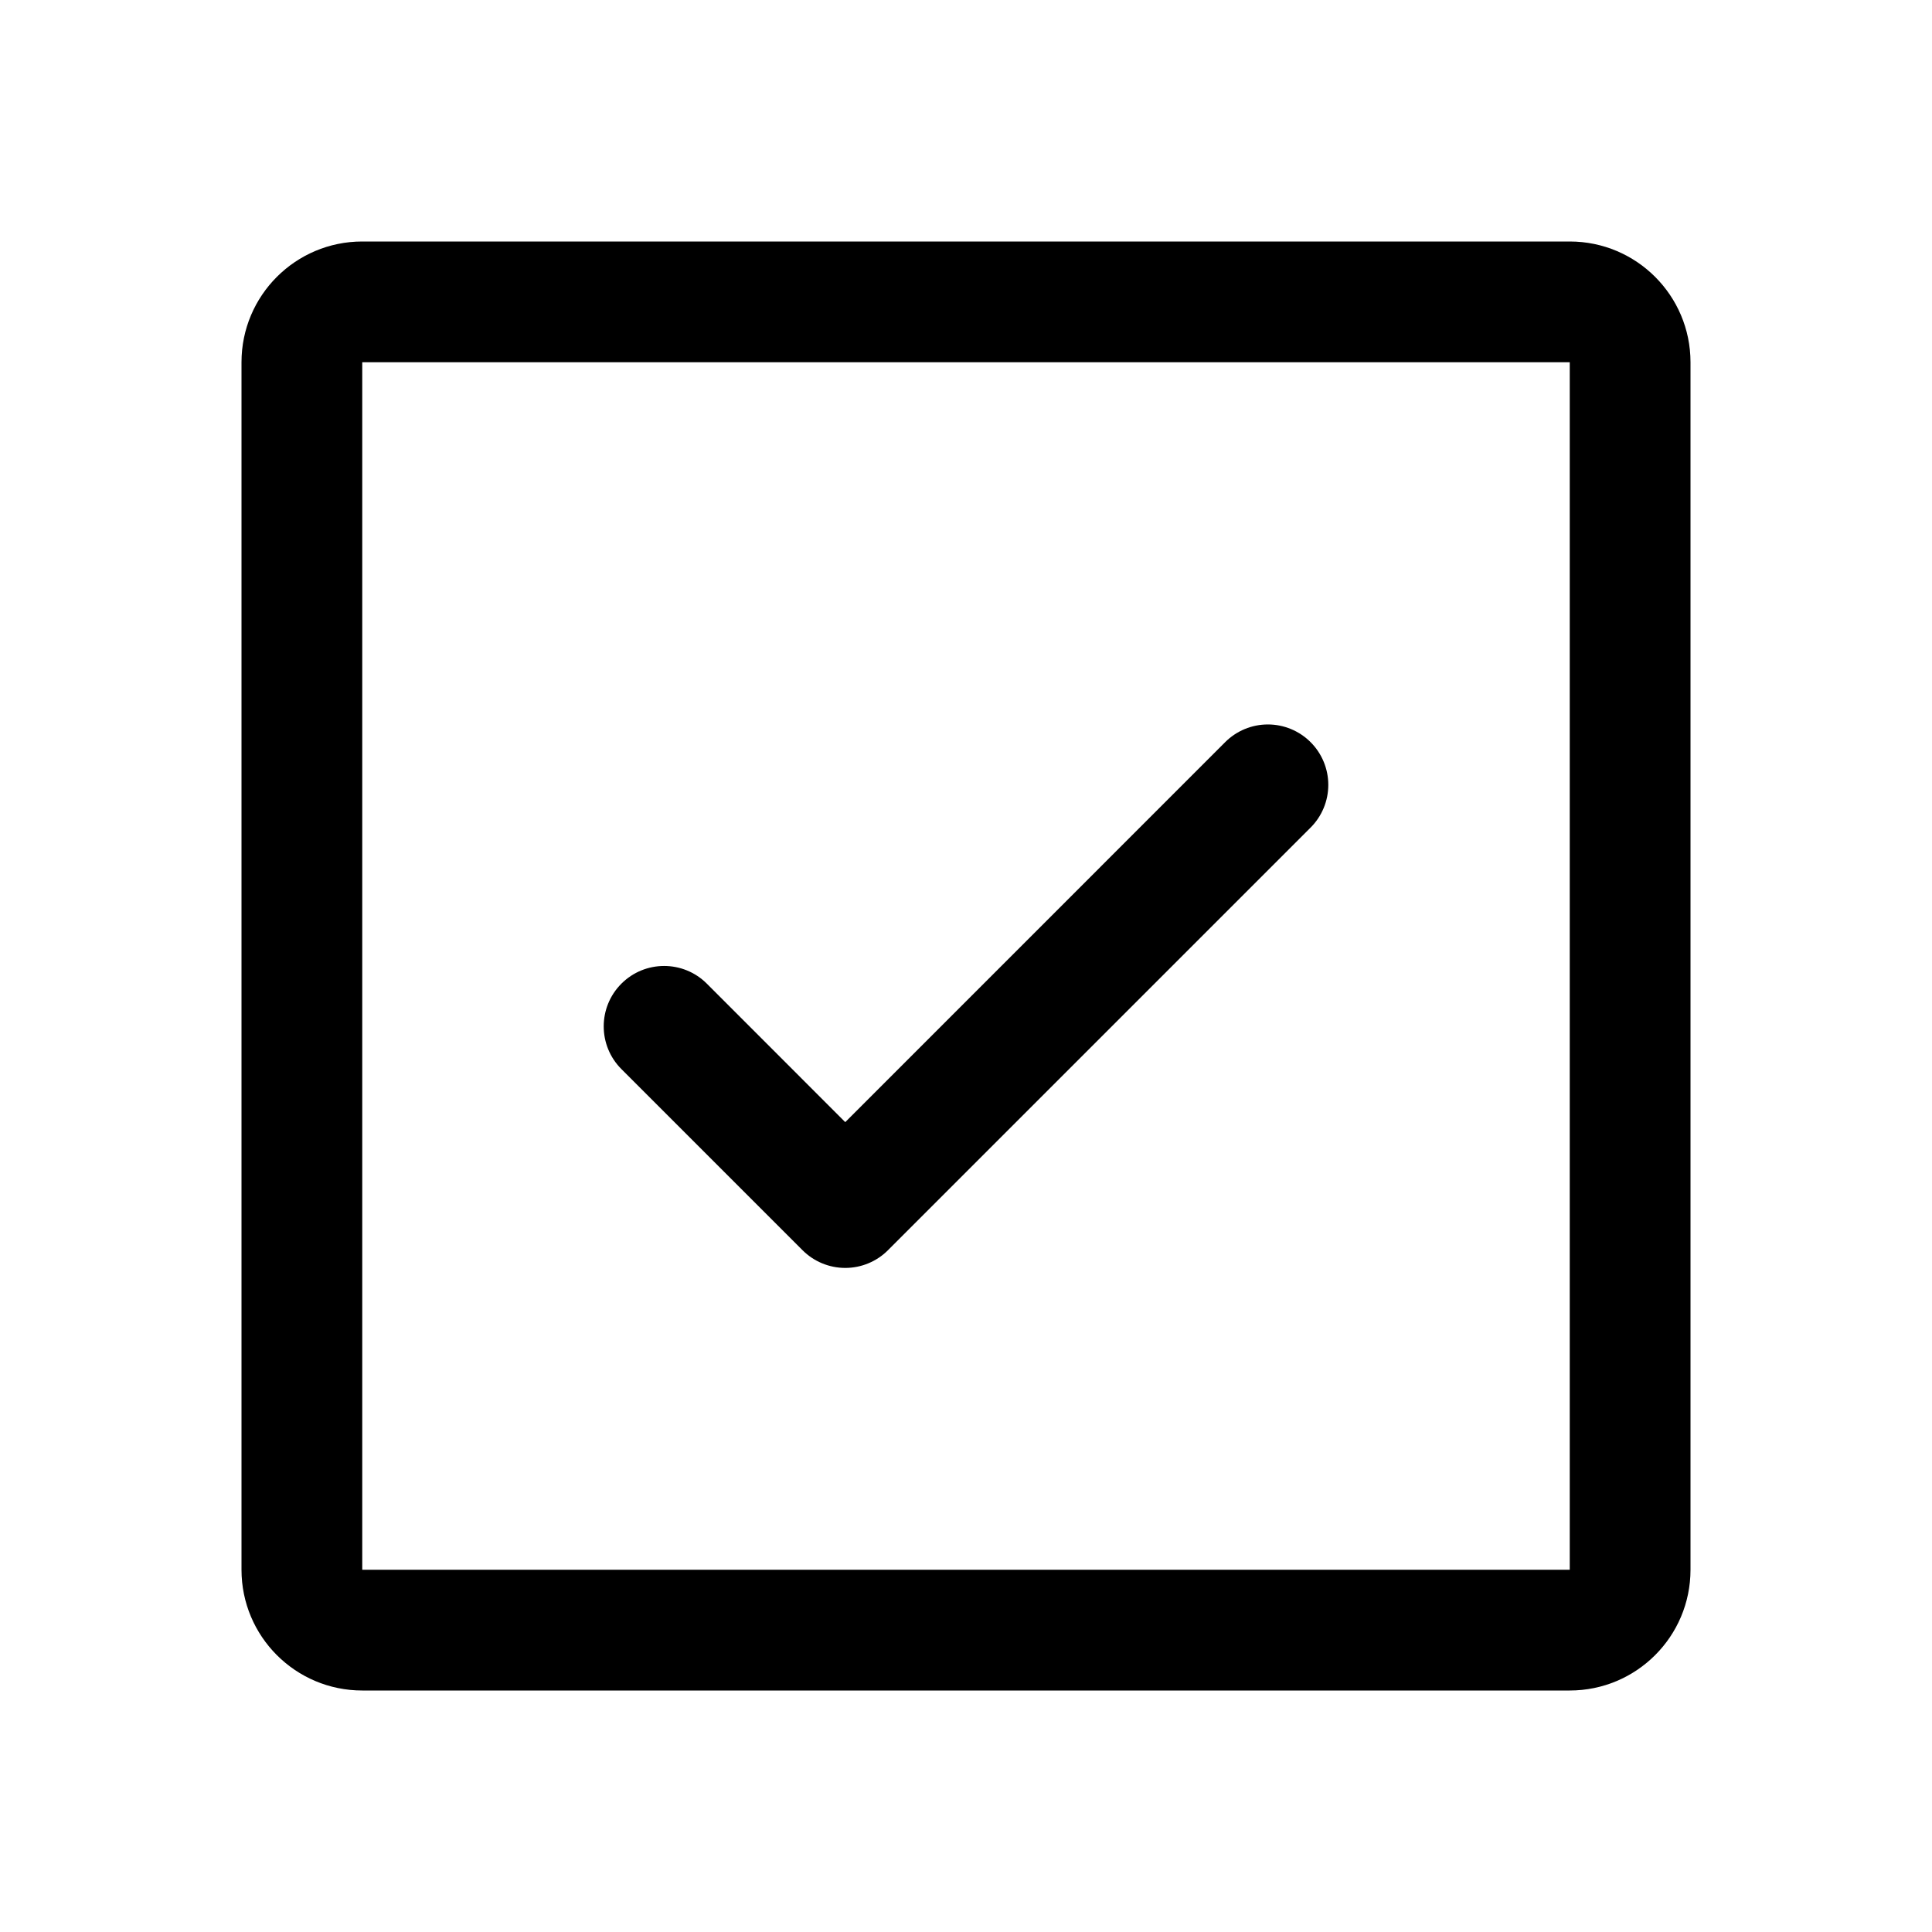
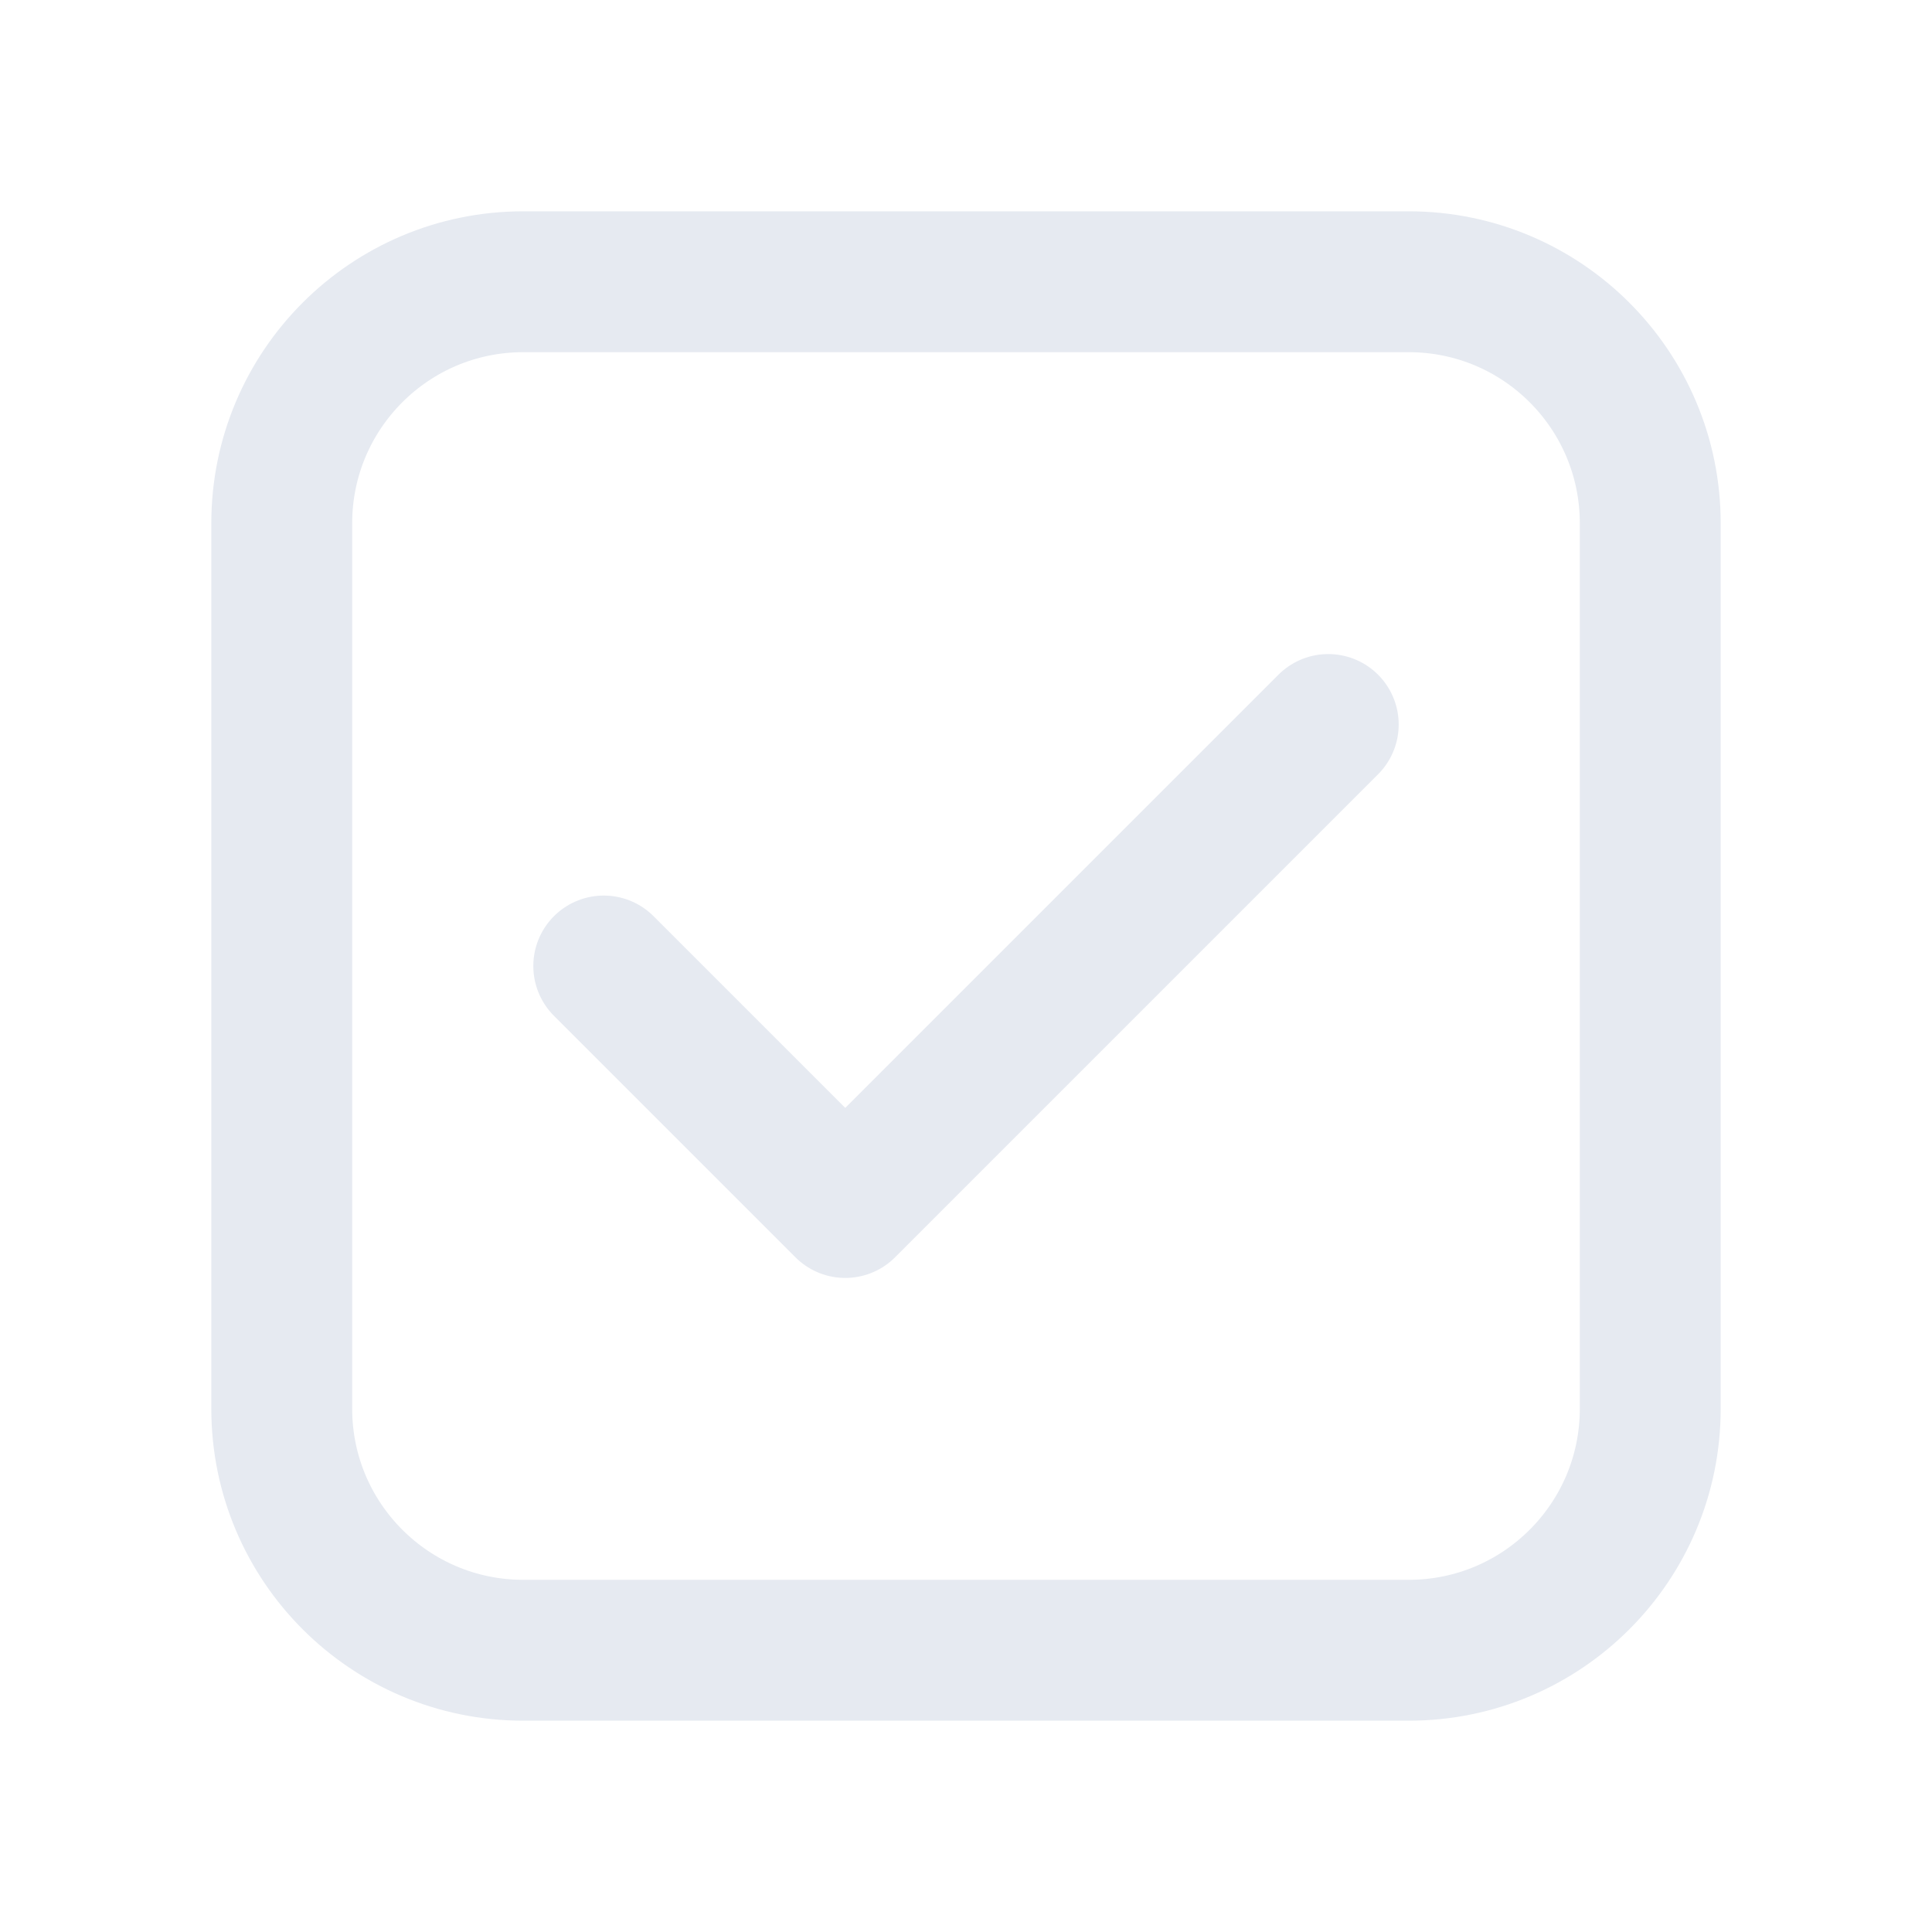
- <svg xmlns="http://www.w3.org/2000/svg" viewBox="0 0 256 256" fill="currentColor">
-   <path d="M173.66,98.34a8,8,0,0,1,0,11.32l-56,56a8,8,0,0,1-11.32,0l-24-24a8,8,0,0,1,11.32-11.32L112,148.69l50.34-50.35A8,8,0,0,1,173.66,98.34ZM224,48V208a16,16,0,0,1-16,16H48a16,16,0,0,1-16-16V48A16,16,0,0,1,48,32H208A16,16,0,0,1,224,48ZM208,208V48H48V208H208Z" />
+ <svg xmlns="http://www.w3.org/2000/svg" viewBox="0 0 24 24" width="24" height="24" fill="none" stroke="#e6eaf1" stroke-width="1.75" stroke-linecap="round" stroke-linejoin="round" aria-hidden="true">
+   <rect x="3.5" y="3.5" width="17" height="17" rx="3" />
+   <path d="m7.5 12 3 3 6-6" />
</svg>
